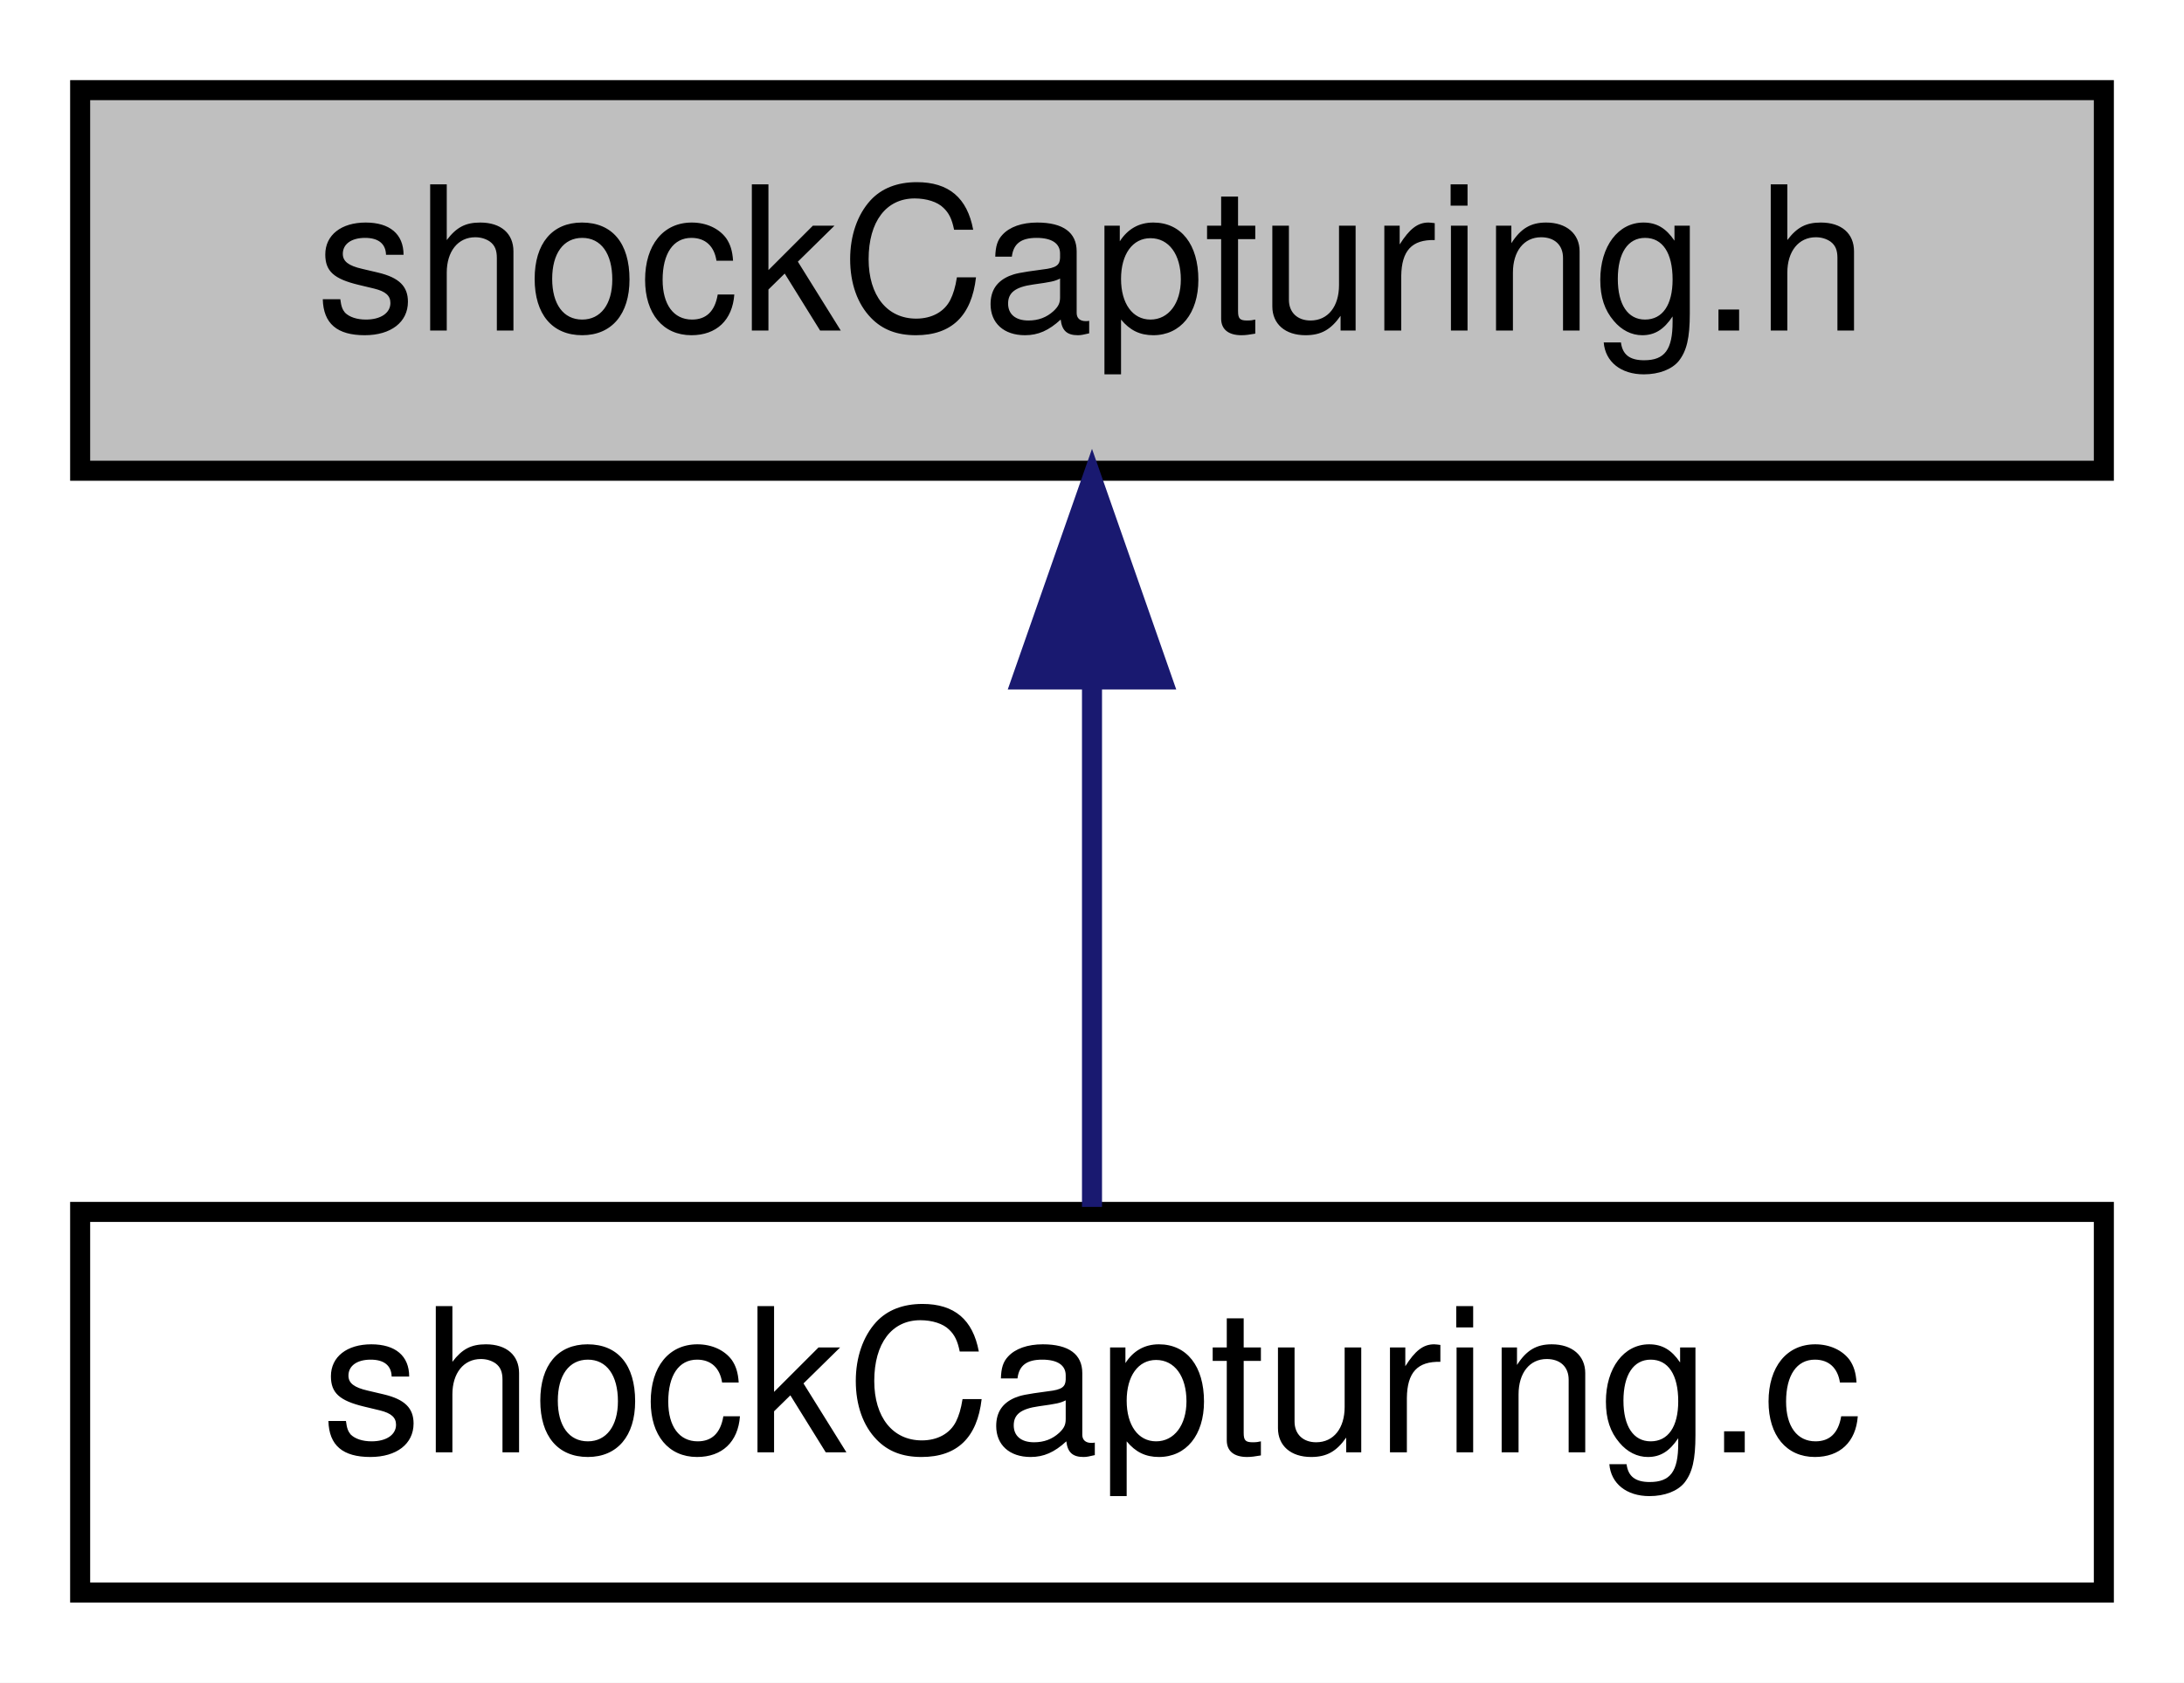
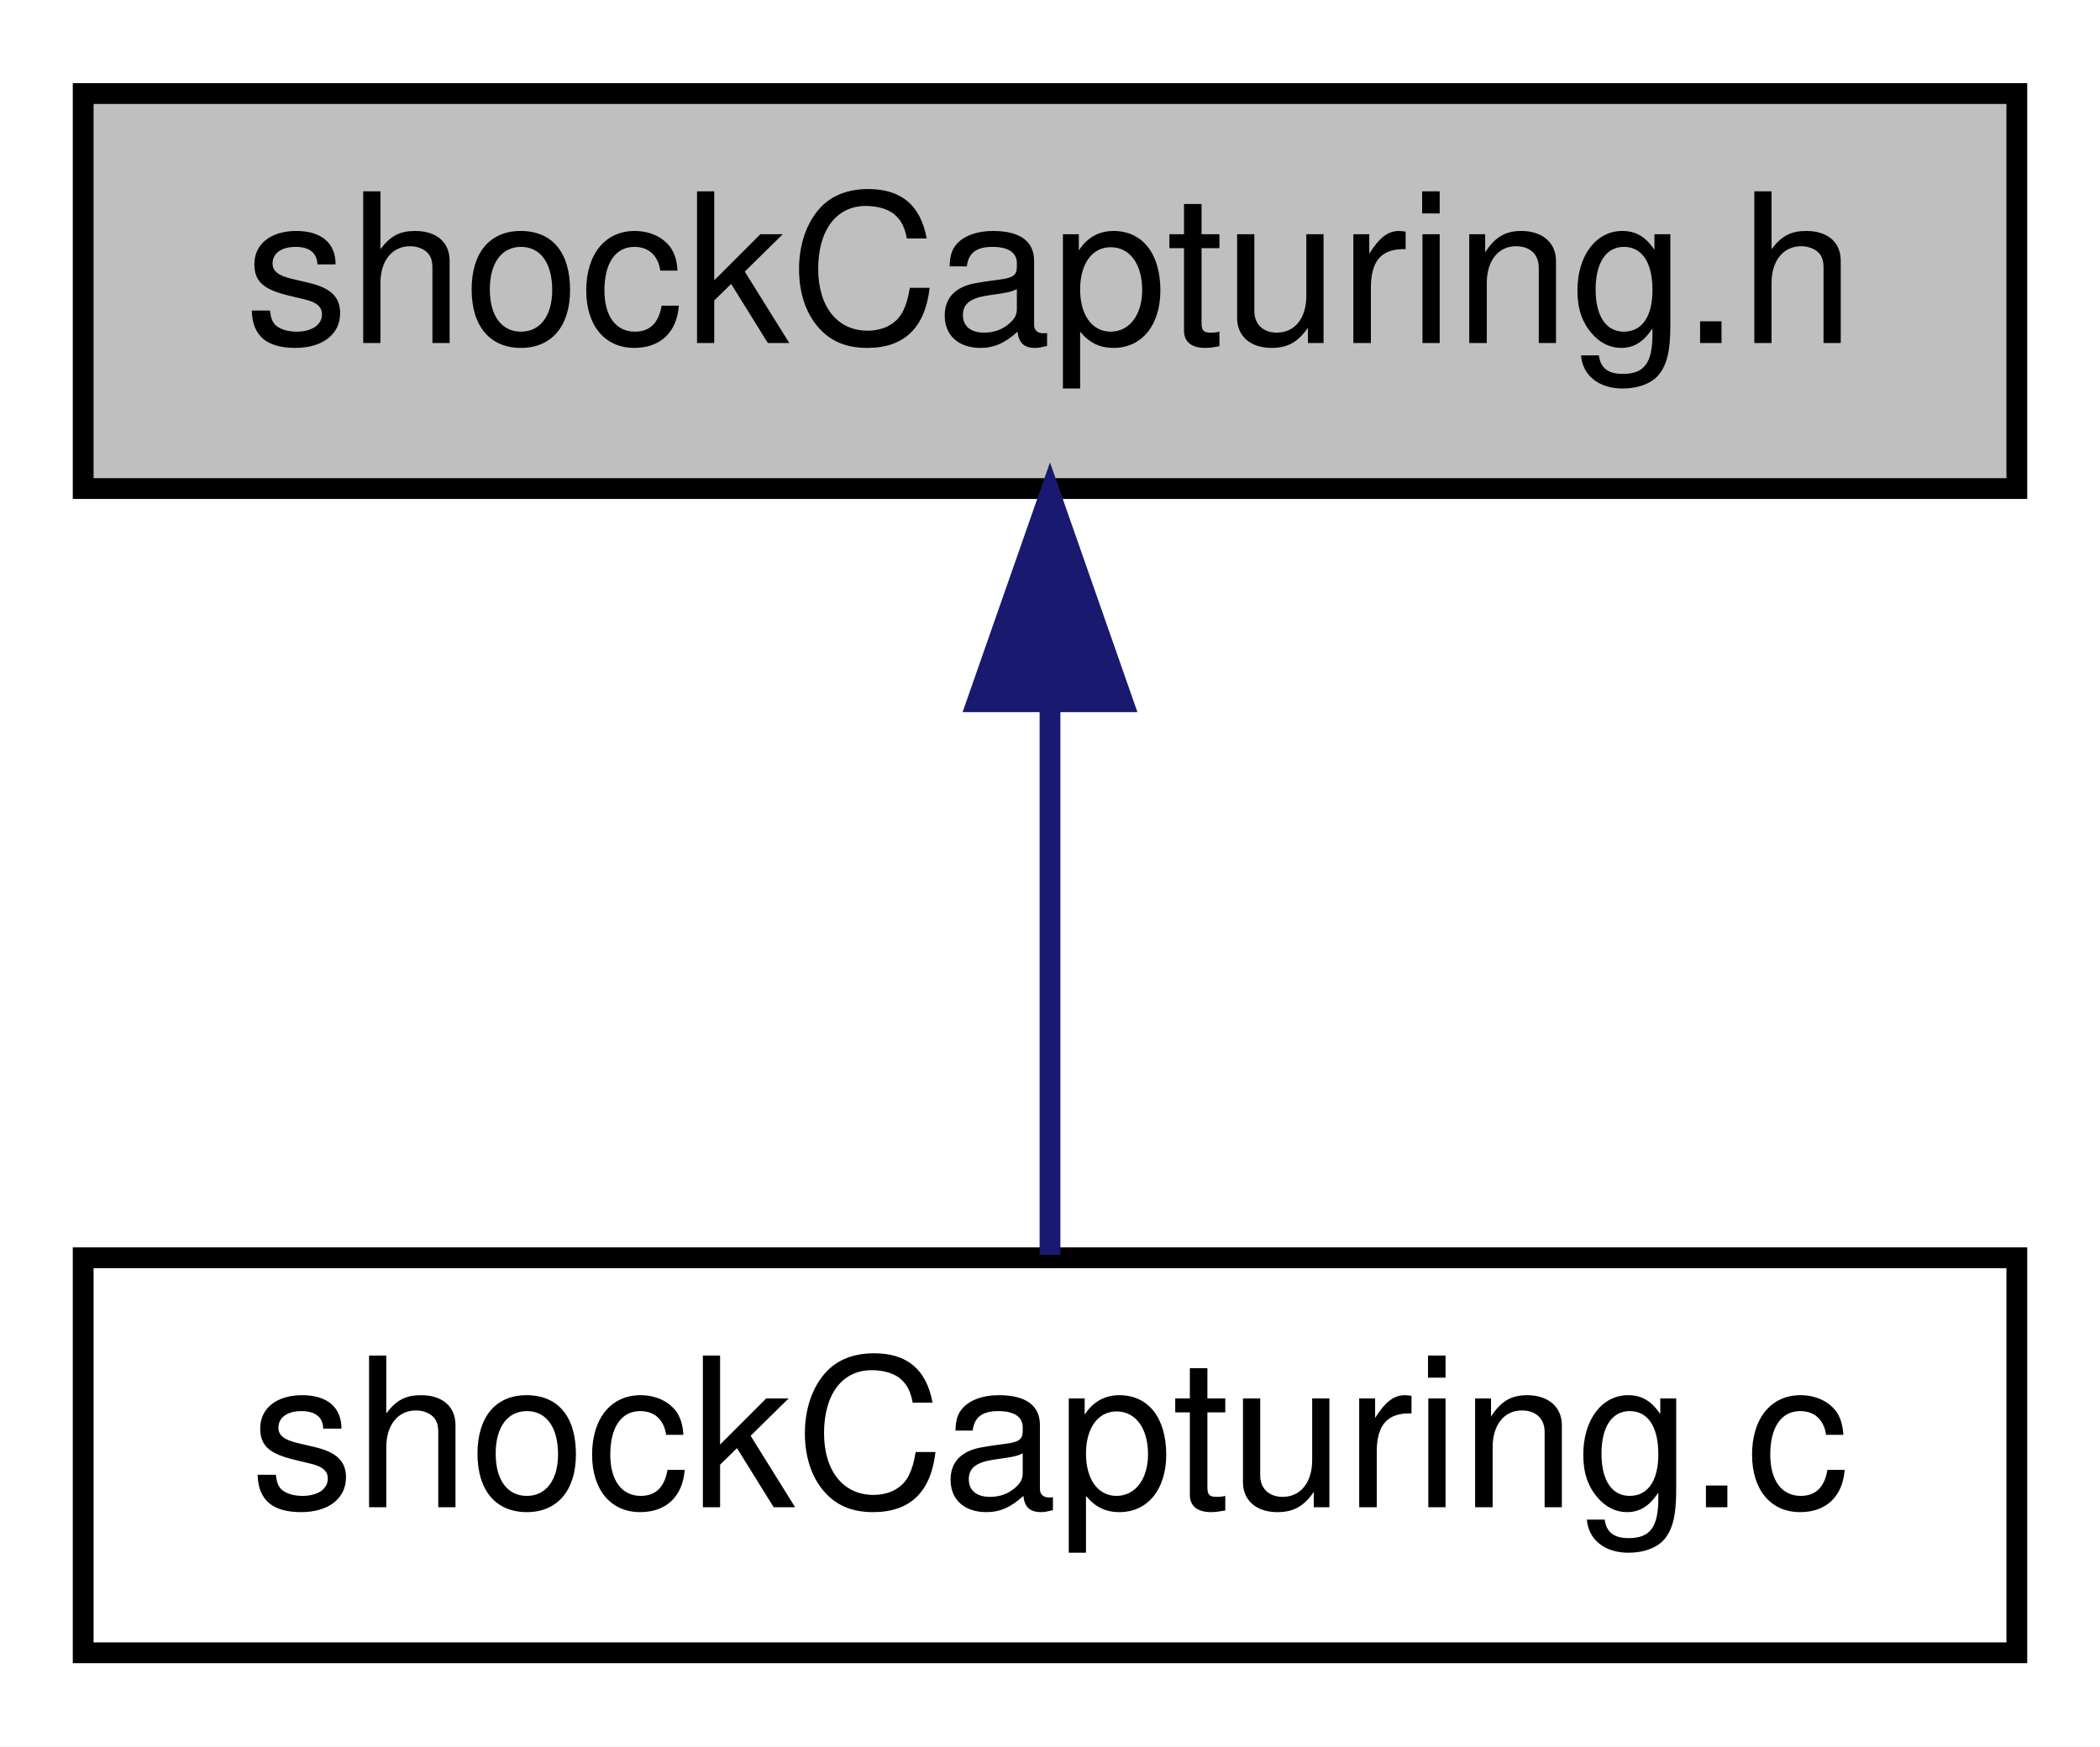
- <svg xmlns="http://www.w3.org/2000/svg" xmlns:xlink="http://www.w3.org/1999/xlink" width="109pt" height="84pt" viewBox="0.00 0.00 109.00 84.00">
+ <svg xmlns="http://www.w3.org/2000/svg" xmlns:xlink="http://www.w3.org/1999/xlink" width="101pt" height="84pt" viewBox="0.00 0.00 101.00 84.00">
  <g id="graph0" class="graph" transform="scale(1 1) rotate(0) translate(4 80)">
-     <polygon fill="white" stroke="transparent" points="-4,4 -4,-80 105,-80 105,4 -4,4" />
+     <polygon fill="#ffffff" stroke="transparent" points="-4,4 -4,-80 97,-80 97,4 -4,4" />
    <g id="node1" class="node">
-       <g id="a_node1">
-         <a xlink:title="C implementations of shock capturing diffusion calculations.">
-           <polygon fill="#bfbfbf" stroke="black" points="0,-56.5 0,-75.5 101,-75.5 101,-56.5 0,-56.5" />
-           <text text-anchor="middle" x="50.5" y="-63.5" font-family="Helvetica,sans-Serif" font-size="10.00">shockCapturing.h</text>
-         </a>
-       </g>
+       <polygon fill="#bfbfbf" stroke="#000000" points="0,-56.5 0,-75.5 93,-75.5 93,-56.5 0,-56.5" />
+       <text text-anchor="middle" x="46.5" y="-63.5" font-family="Helvetica,sans-Serif" font-size="10.00" fill="#000000">shockCapturing.h</text>
    </g>
    <g id="node2" class="node">
      <g id="a_node2">
-         <a xlink:href="shock_capturing_8c.html" target="_top" xlink:title=" ">
-           <polygon fill="white" stroke="black" points="0,-0.5 0,-19.5 101,-19.5 101,-0.5 0,-0.5" />
-           <text text-anchor="middle" x="50.5" y="-7.5" font-family="Helvetica,sans-Serif" font-size="10.00">shockCapturing.c</text>
+         <a xlink:href="shock_capturing_8c.html" target="_top" xlink:title="shockCapturing.c">
+           <polygon fill="#ffffff" stroke="#000000" points="0,-.5 0,-19.5 93,-19.5 93,-.5 0,-.5" />
+           <text text-anchor="middle" x="46.5" y="-7.5" font-family="Helvetica,sans-Serif" font-size="10.00" fill="#000000">shockCapturing.c</text>
        </a>
      </g>
    </g>
    <g id="edge1" class="edge">
-       <path fill="none" stroke="midnightblue" d="M50.5,-45.8C50.5,-36.91 50.5,-26.78 50.5,-19.75" />
-       <polygon fill="midnightblue" stroke="midnightblue" points="47,-46.08 50.5,-56.08 54,-46.08 47,-46.08" />
+       <path fill="none" stroke="#191970" d="M46.5,-46.157C46.5,-37.155 46.5,-26.92 46.5,-19.643" />
+       <polygon fill="#191970" stroke="#191970" points="43,-46.245 46.5,-56.245 50,-46.246 43,-46.245" />
    </g>
  </g>
</svg>
